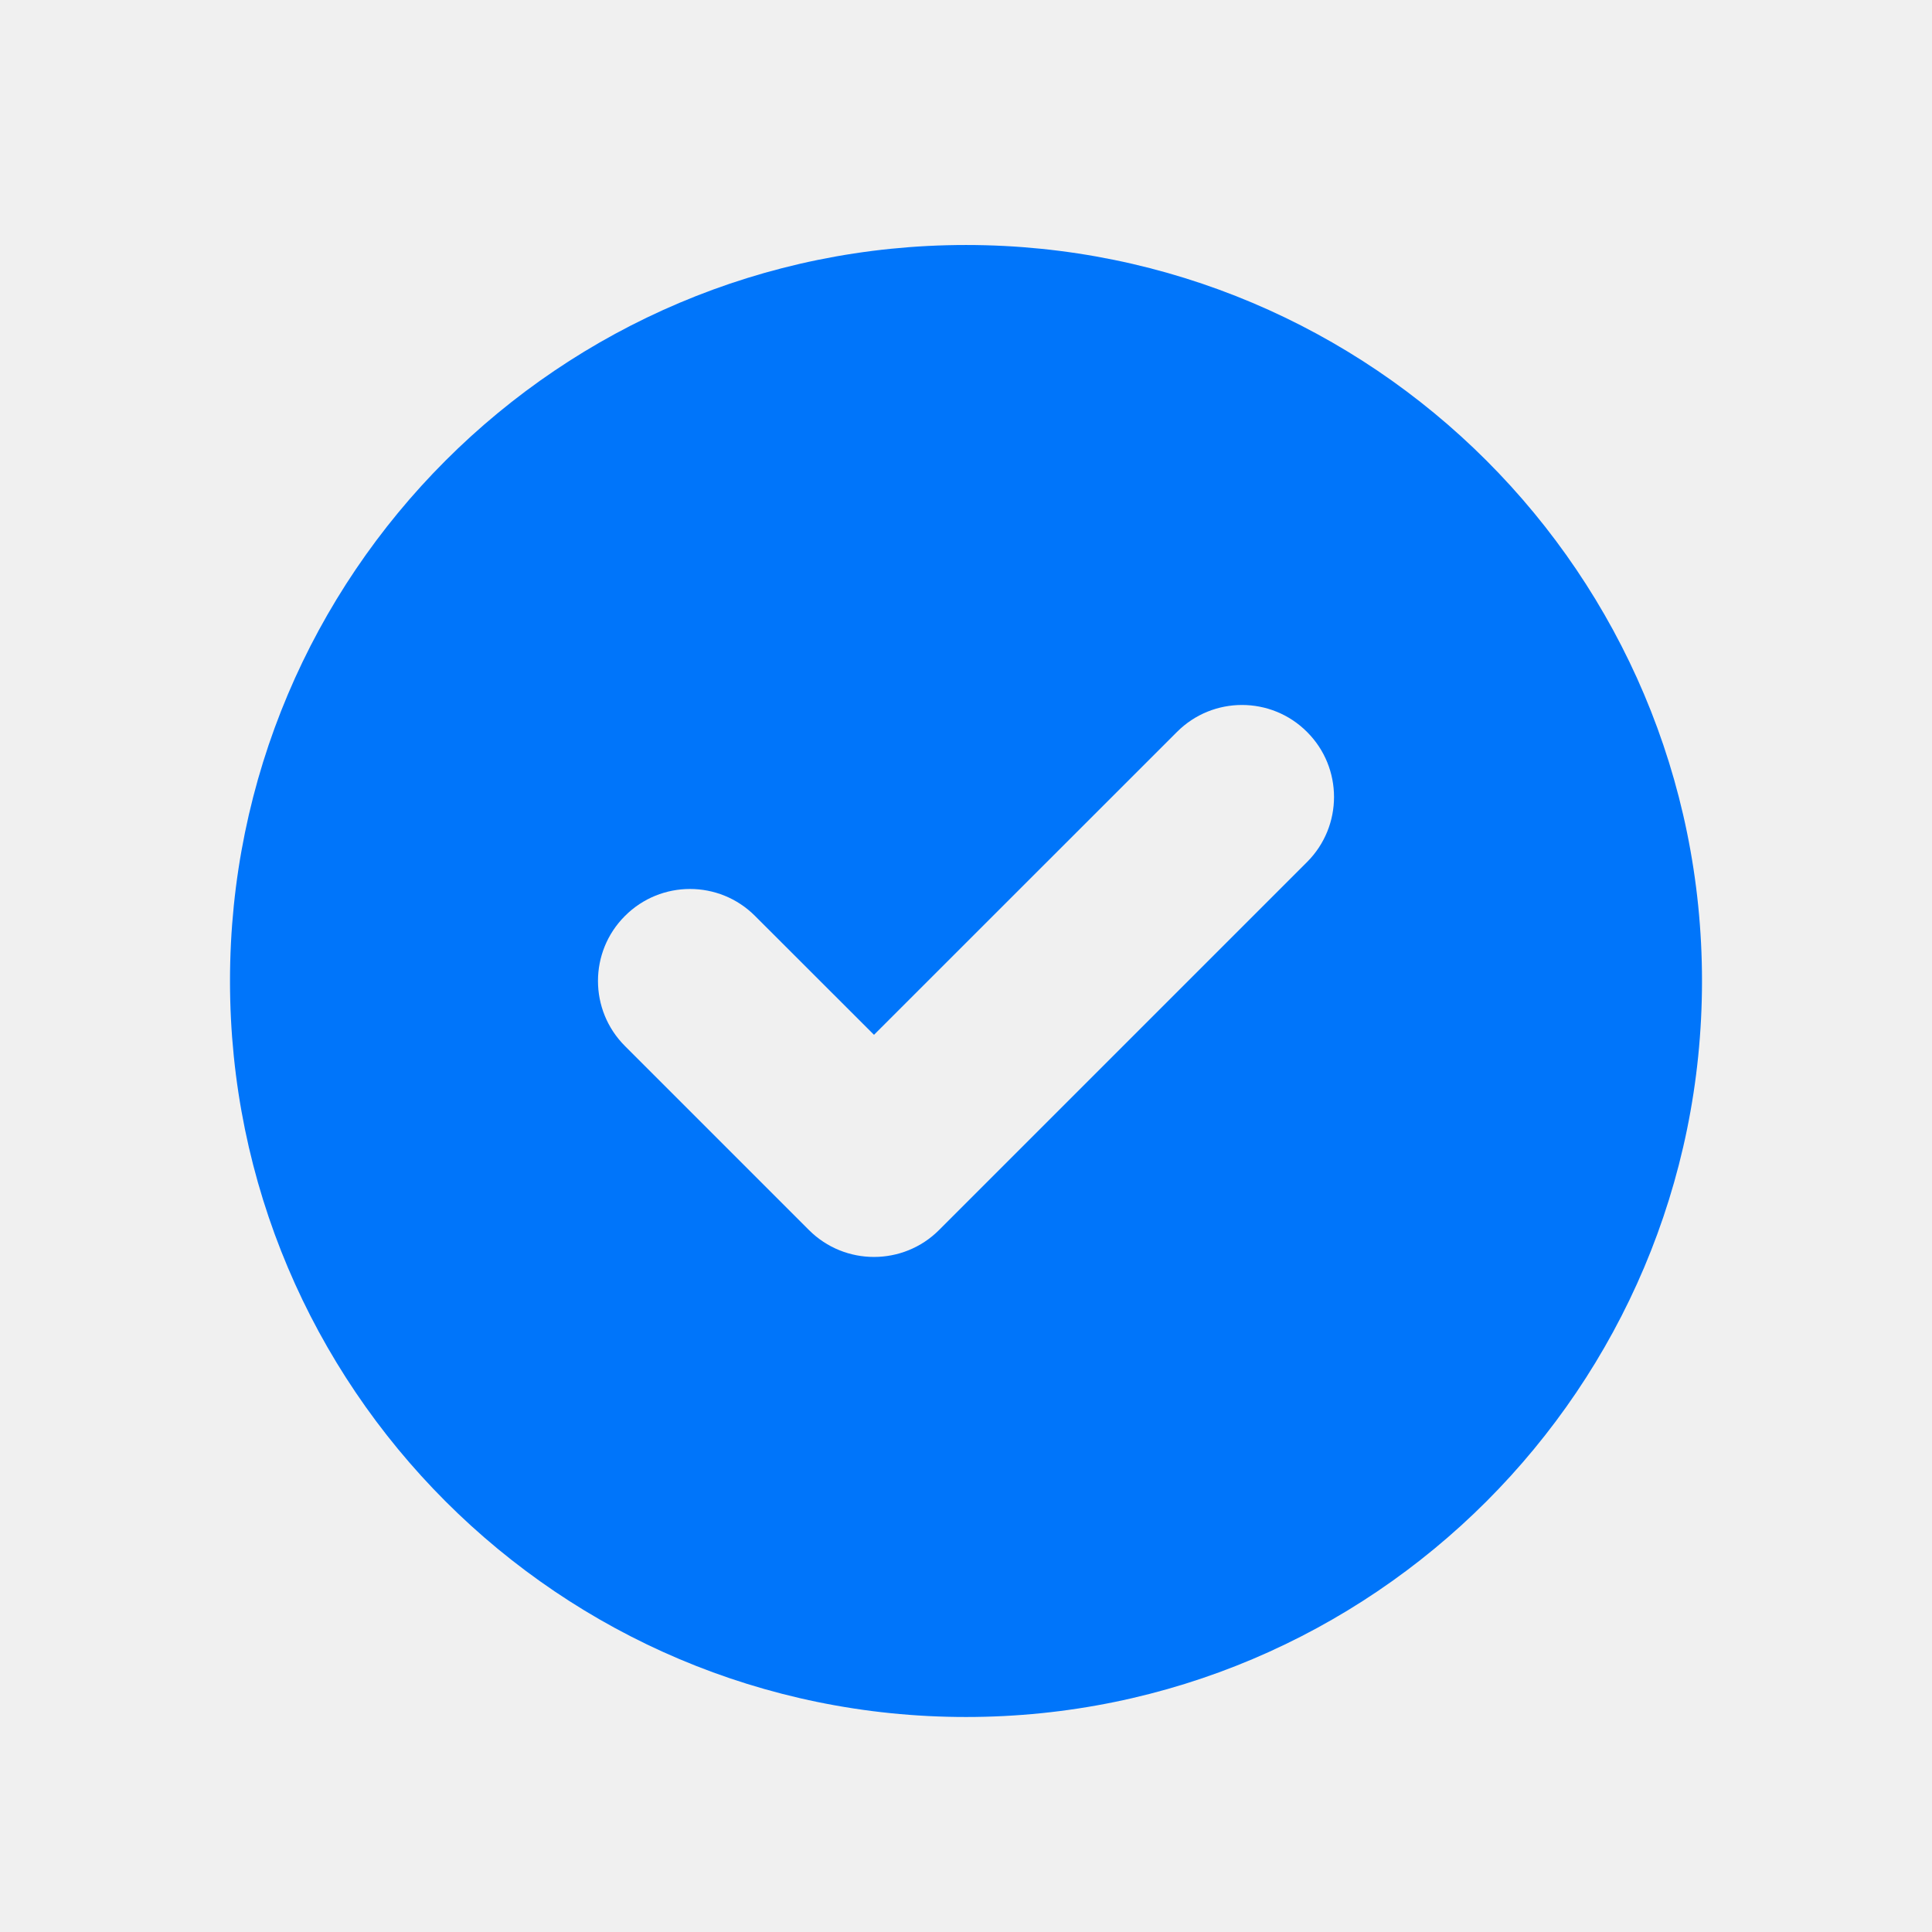
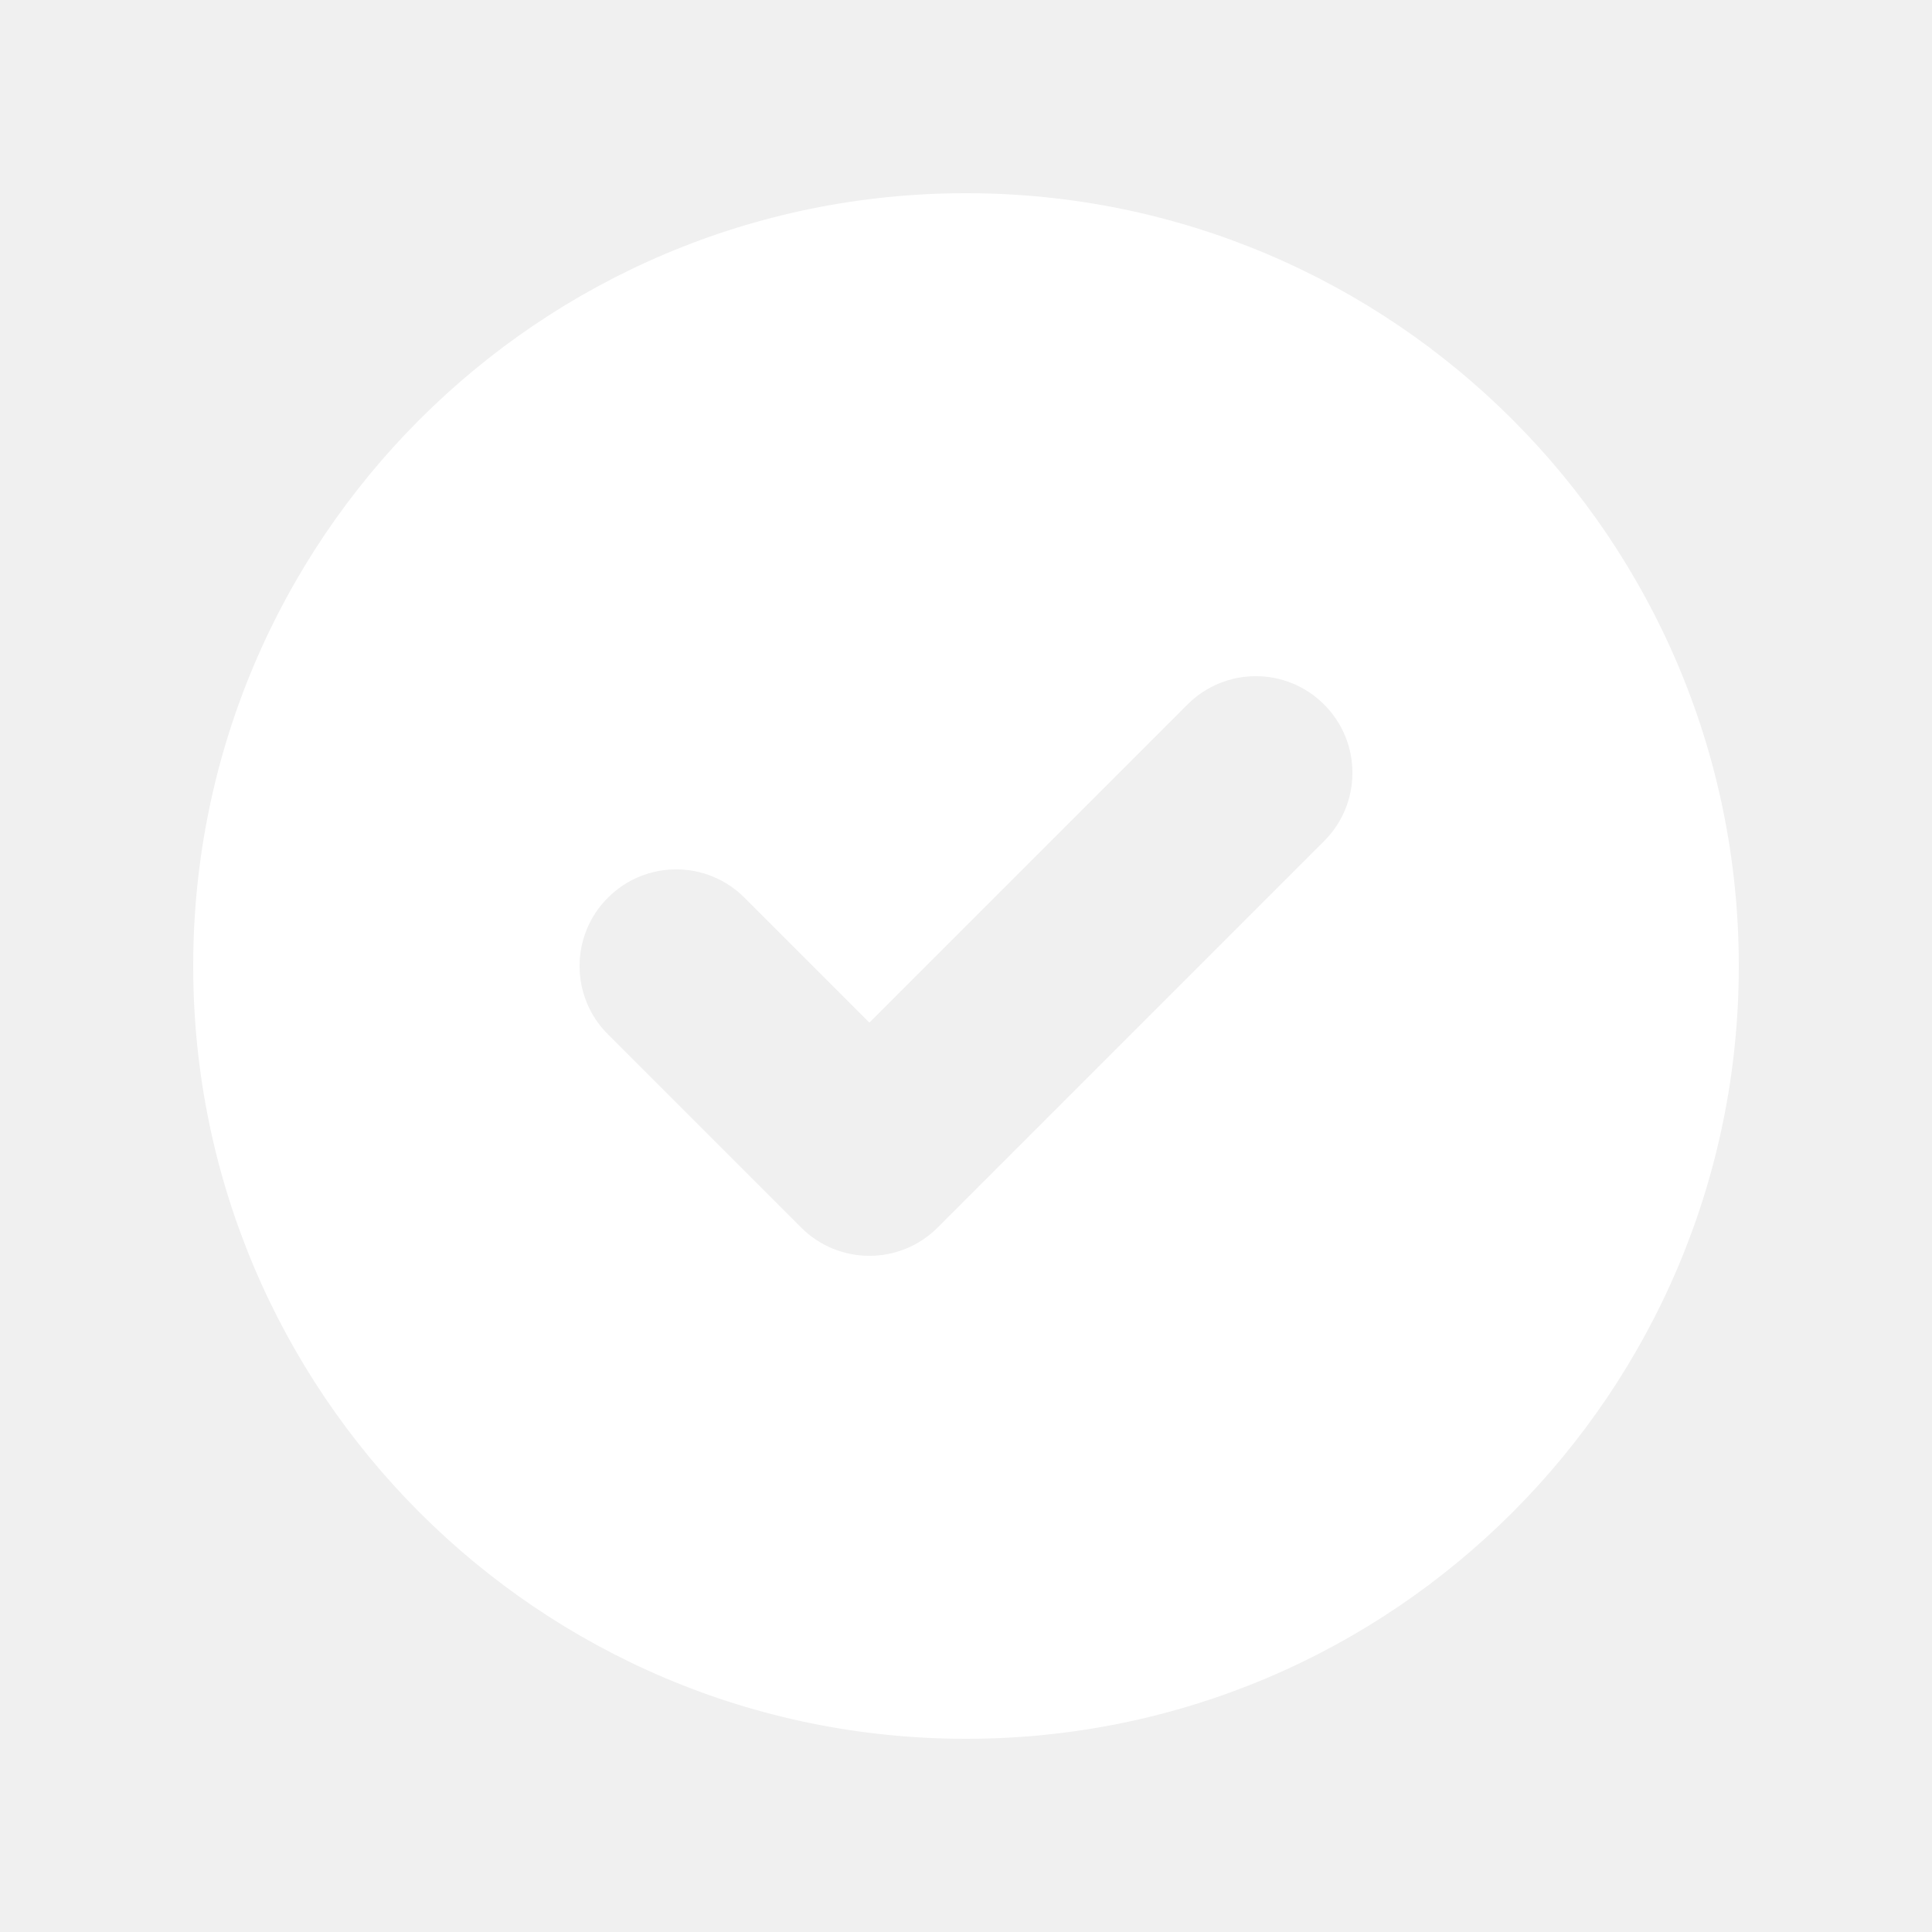
- <svg xmlns="http://www.w3.org/2000/svg" width="21" height="21" viewBox="0 0 21 21" fill="none">
-   <path fill-rule="evenodd" clip-rule="evenodd" d="M10.5 18.663C14.918 18.663 18.5 15.081 18.5 10.663C18.5 6.244 14.918 2.663 10.5 2.663C6.082 2.663 2.5 6.244 2.5 10.663C2.5 15.081 6.082 18.663 10.5 18.663ZM14.207 9.37C14.598 8.979 14.598 8.346 14.207 7.956C13.817 7.565 13.183 7.565 12.793 7.956L9.5 11.248L8.207 9.956C7.817 9.565 7.183 9.565 6.793 9.956C6.402 10.346 6.402 10.979 6.793 11.37L8.793 13.37C9.183 13.76 9.817 13.76 10.207 13.37L14.207 9.37Z" fill="#0075FA" />
+ <svg xmlns="http://www.w3.org/2000/svg" width="20" height="20" viewBox="0 0 20 20" fill="none">
+   <path fill-rule="evenodd" clip-rule="evenodd" d="M10 18C14.418 18 18 14.418 18 10C18 5.582 14.418 2 10 2C5.582 2 2 5.582 2 10C2 14.418 5.582 18 10 18ZM13.707 8.707C14.098 8.317 14.098 7.683 13.707 7.293C13.317 6.902 12.683 6.902 12.293 7.293L9 10.586L7.707 9.293C7.317 8.902 6.683 8.902 6.293 9.293C5.902 9.683 5.902 10.317 6.293 10.707L8.293 12.707C8.683 13.098 9.317 13.098 9.707 12.707L13.707 8.707Z" fill="white" />
</svg>
